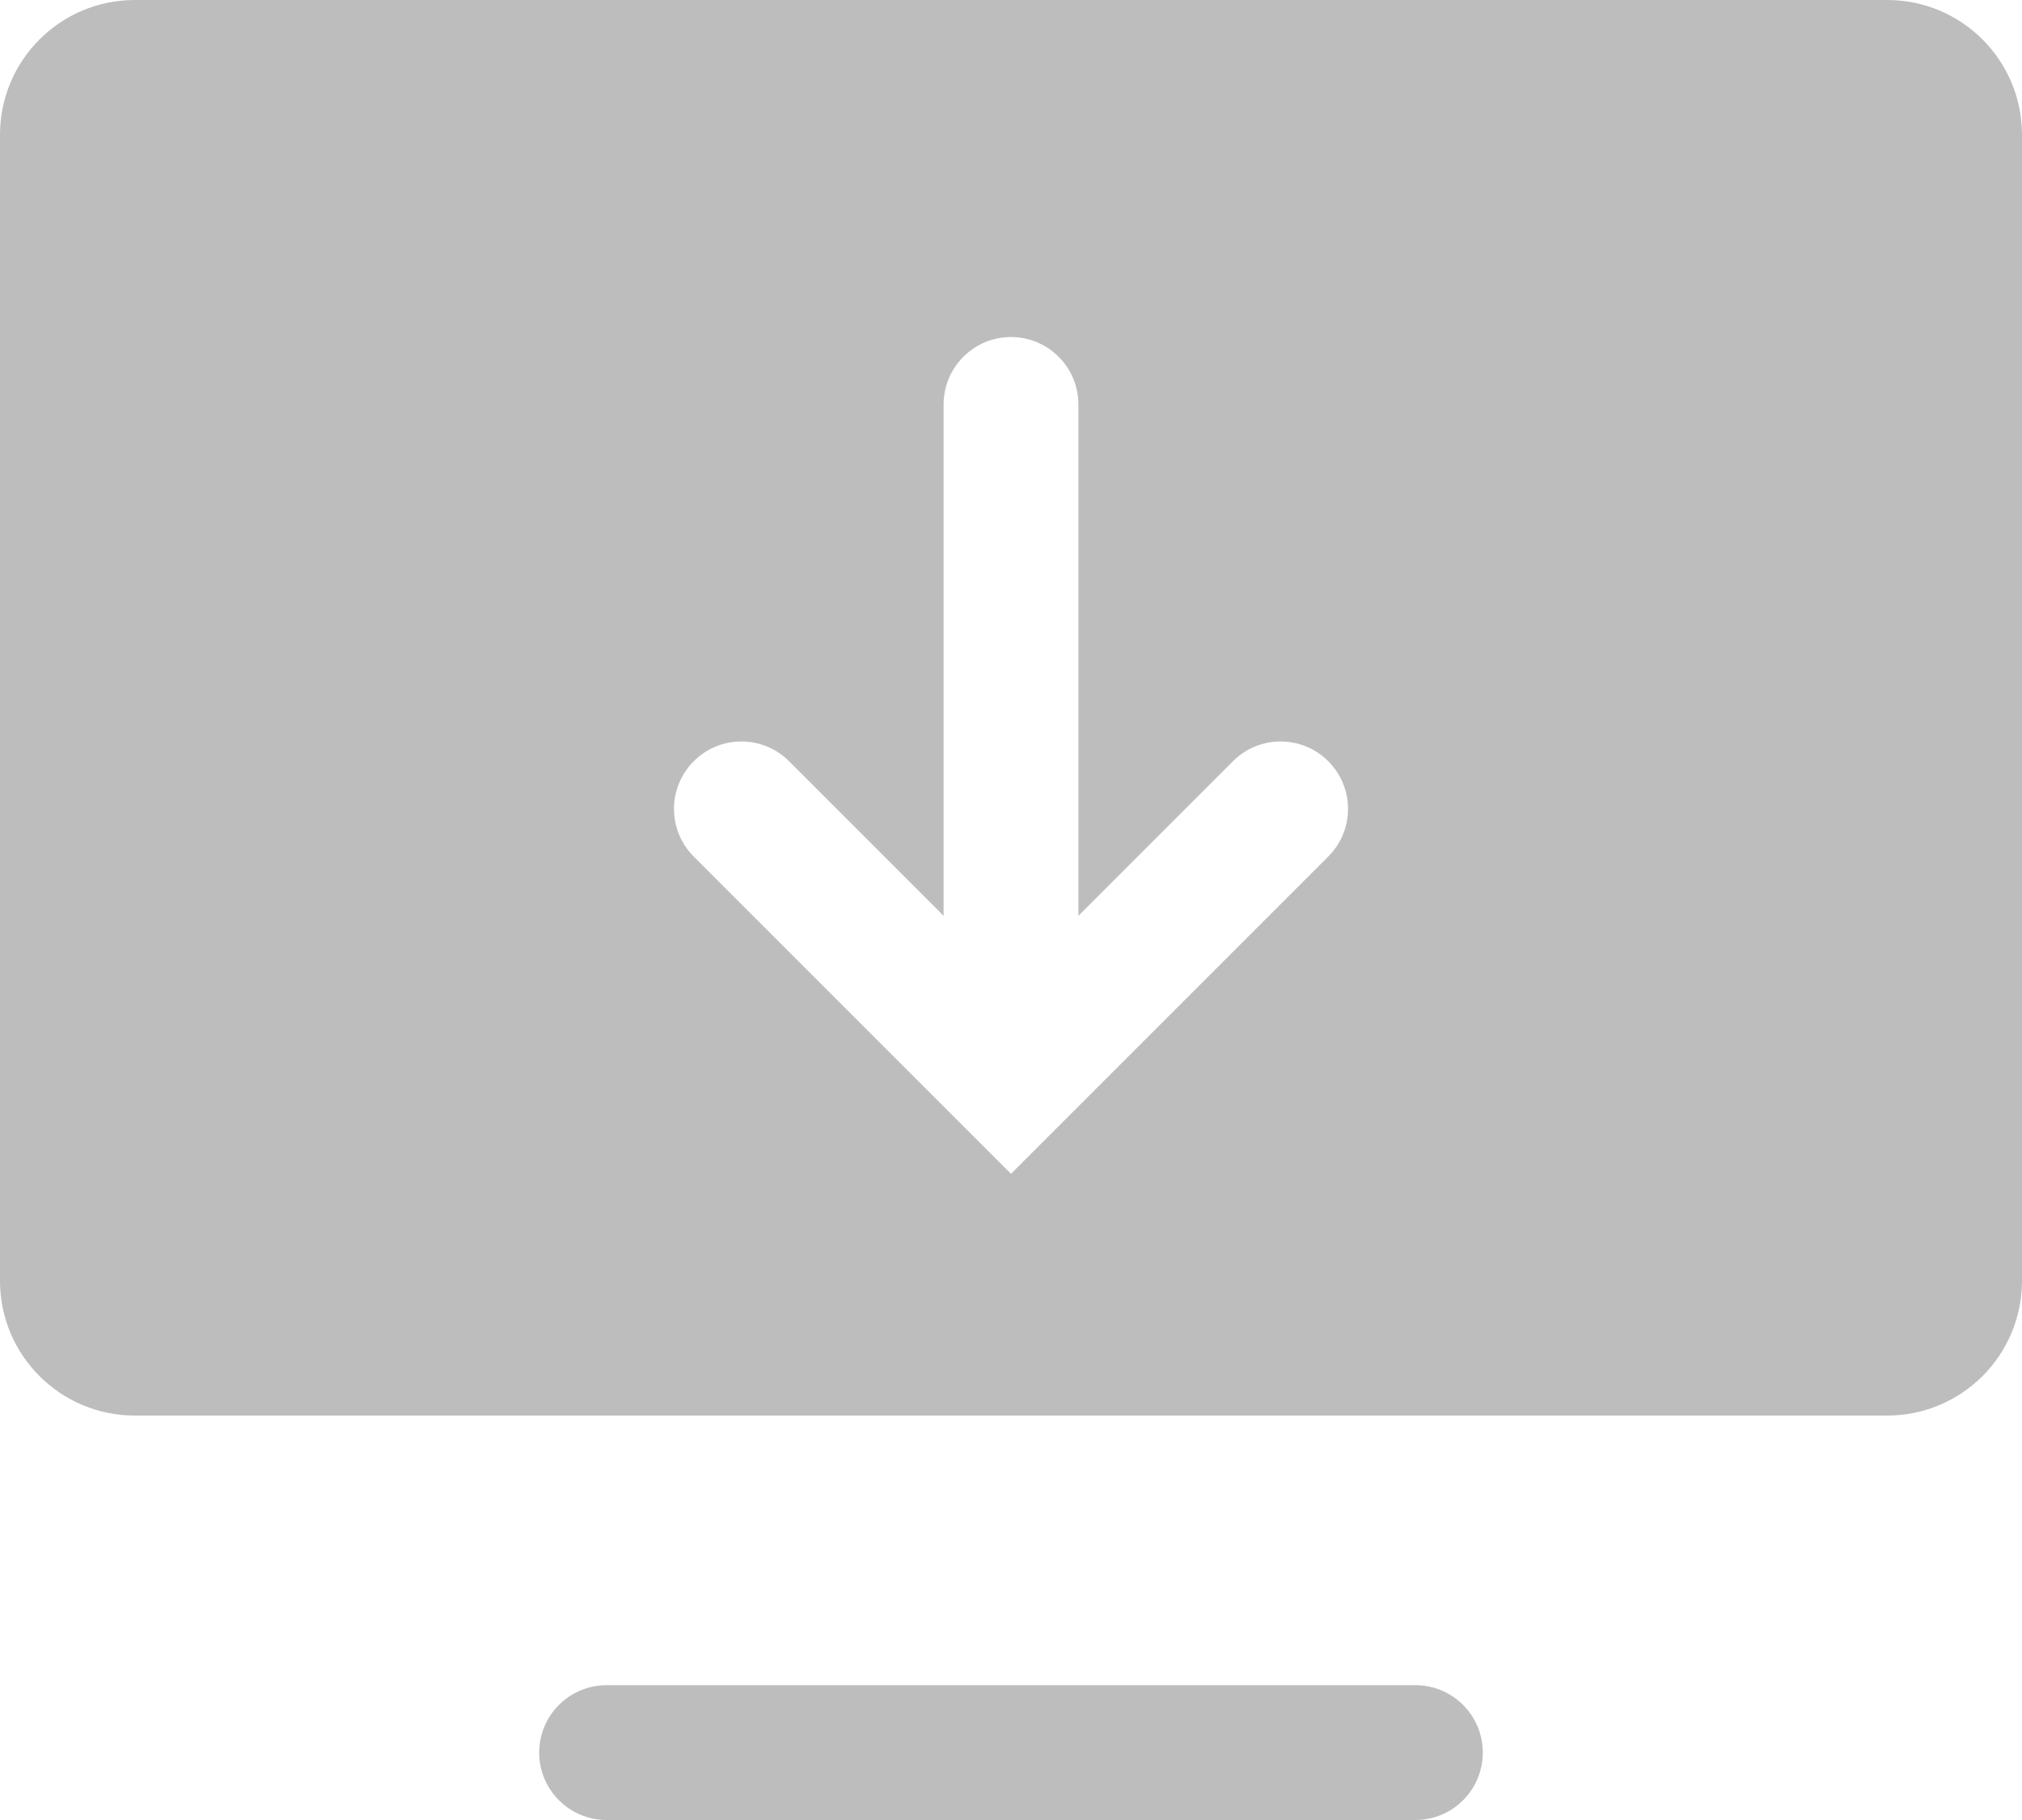
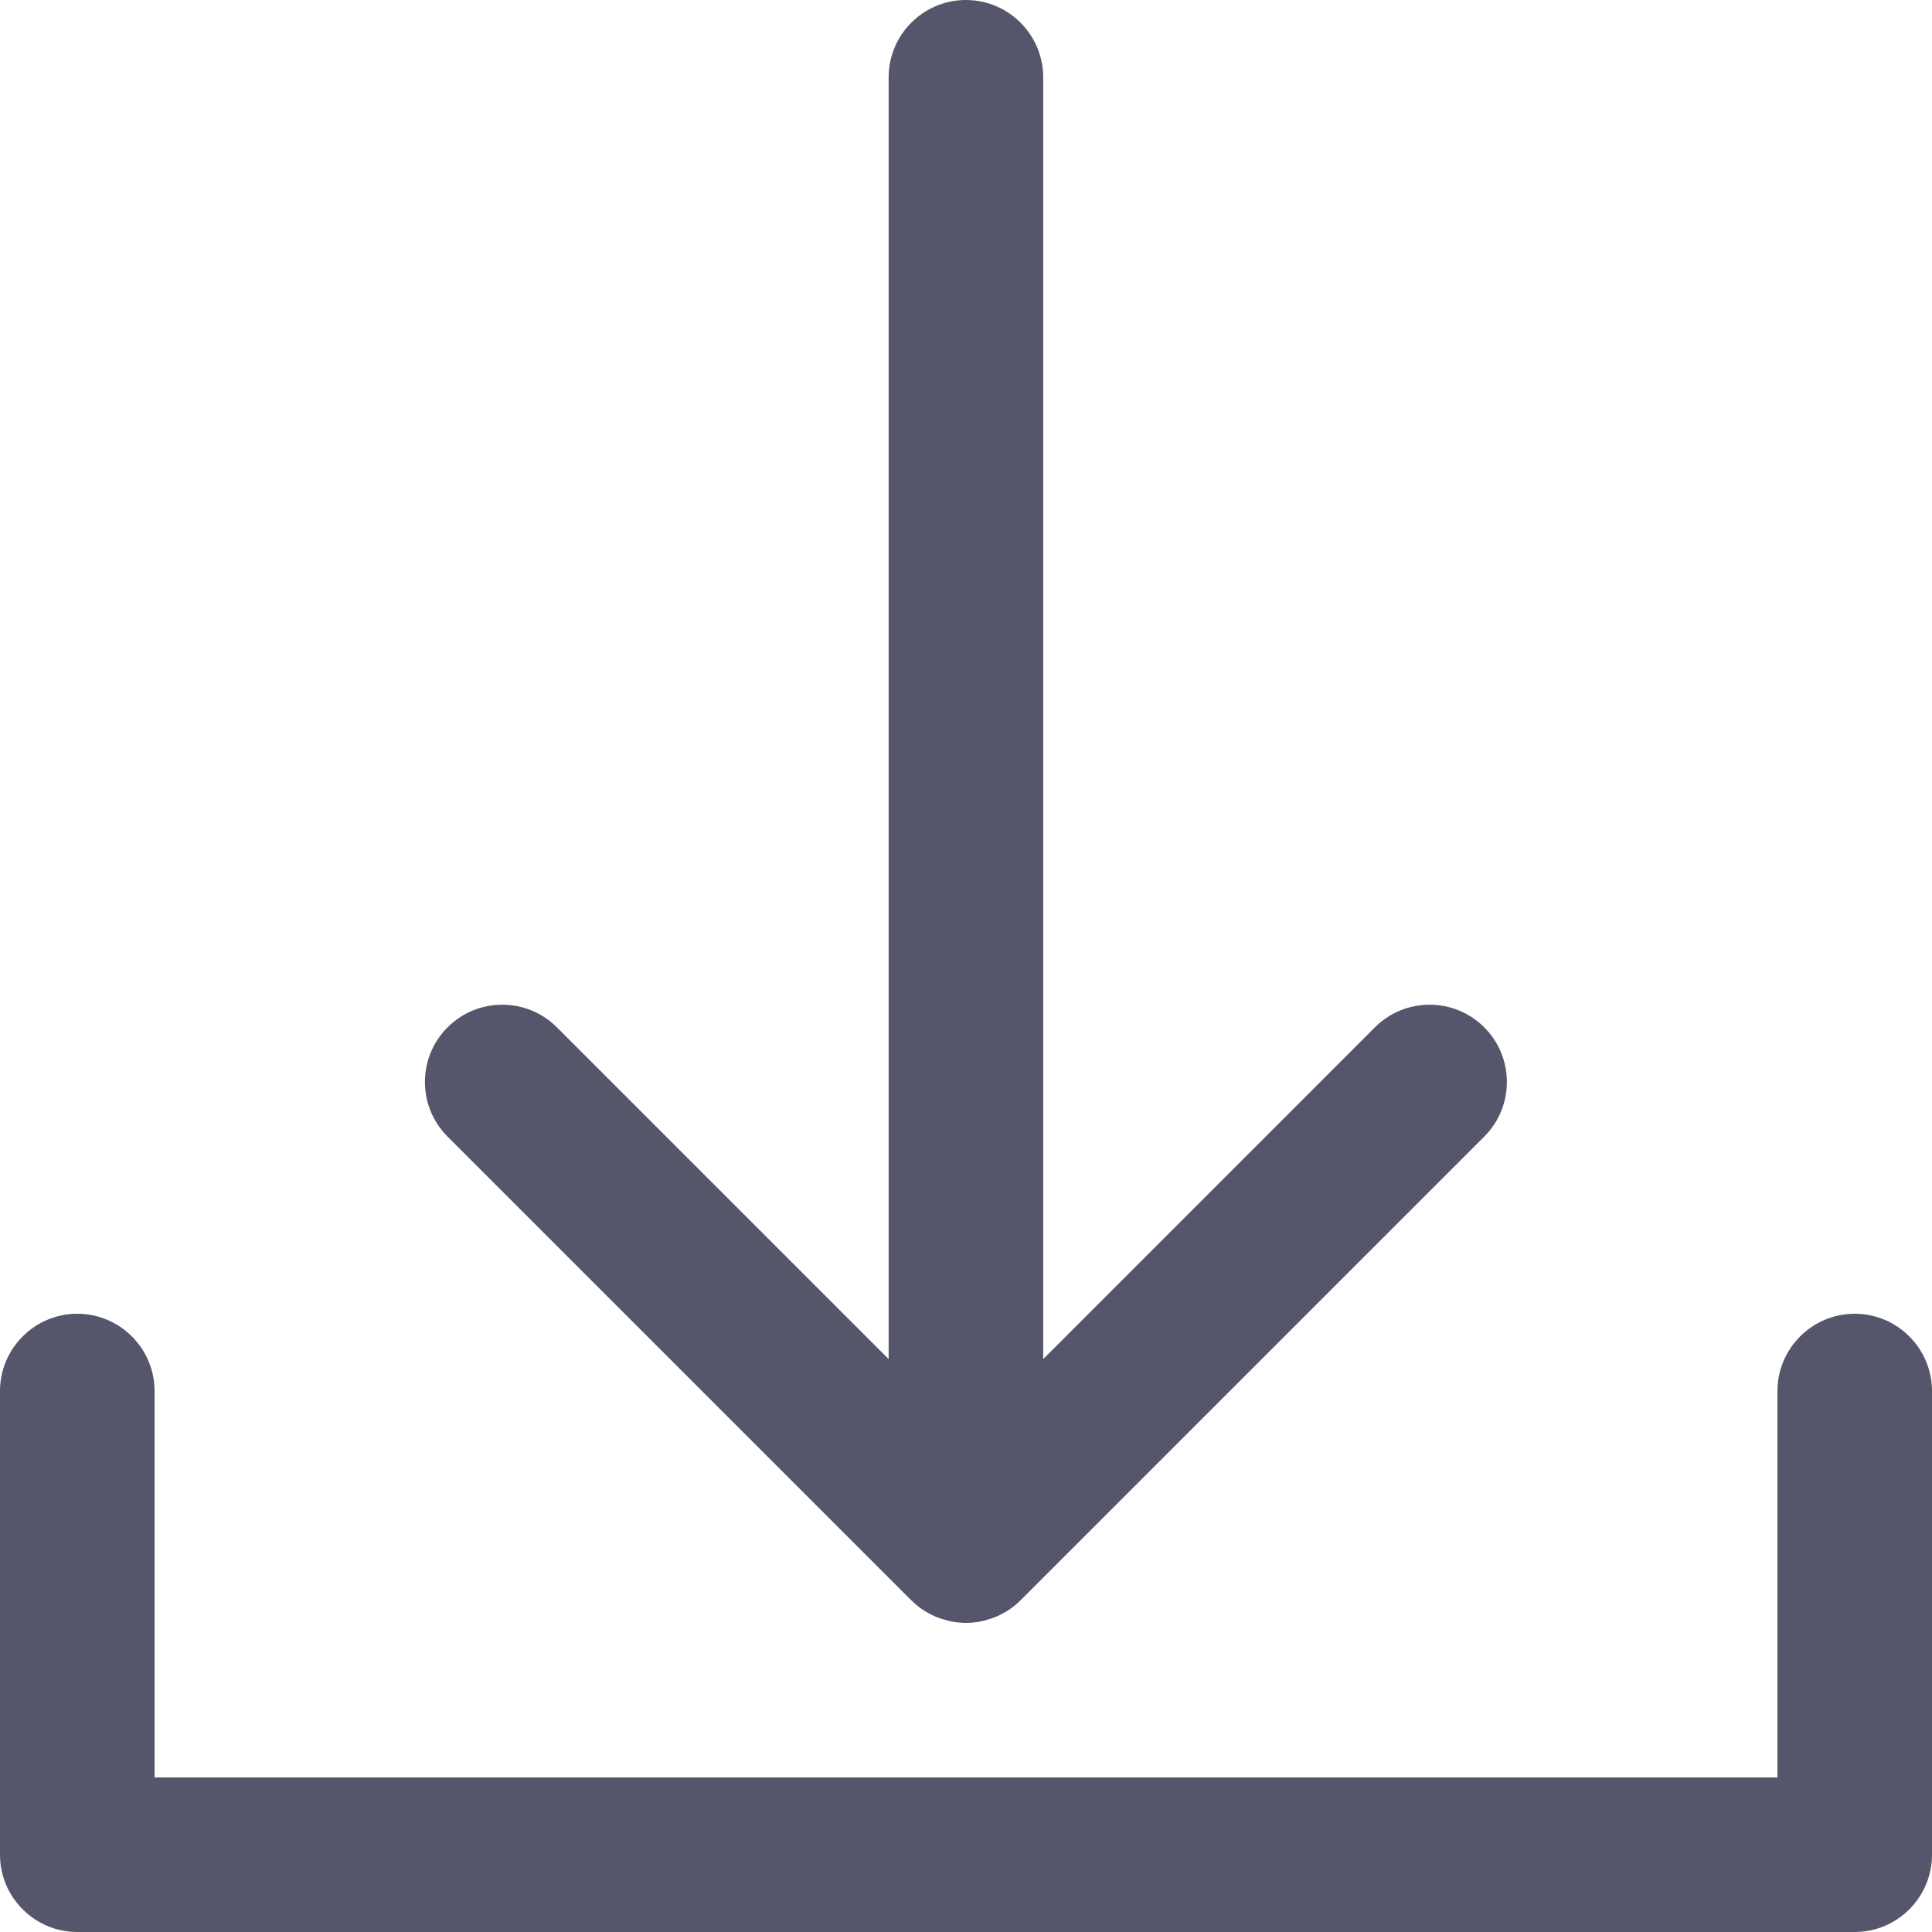
- <svg xmlns="http://www.w3.org/2000/svg" width="30px" height="27px" viewBox="0 0 30 27" version="1.1">
-   <g transform="translate(-1185, -523)" stroke="none" stroke-width="1" fill="#000000" fill-opacity="0.26" fill-rule="nonzero">
-     <path d="M1201,536.586 L1201,529 C1201,528.448 1200.552,528 1200,528 C1199.448,528 1199,528.448 1199,529 L1199,536.586 L1196.707,534.293 C1196.317,533.902 1195.683,533.902 1195.293,534.293 C1194.902,534.683 1194.902,535.317 1195.293,535.707 L1200,540.414 L1204.707,535.707 C1205.098,535.317 1205.098,534.683 1204.707,534.293 C1204.317,533.902 1203.683,533.902 1203.293,534.293 L1201,536.586 Z M1206,548 C1206.552,548 1207,548.448 1207,549 C1207,549.552 1206.552,550 1206,550 L1194,550 C1193.448,550 1193,549.552 1193,549 C1193,548.448 1193.448,548 1194,548 L1206,548 Z M1187,523 L1213,523 C1214.105,523 1215,523.895 1215,525 L1215,542 C1215,543.105 1214.105,544 1213,544 L1187,544 C1185.895,544 1185,543.105 1185,542 L1185,525 C1185,523.895 1185.895,523 1187,523 Z" />
-   </g>
+ <svg xmlns="http://www.w3.org/2000/svg" width="48" height="48" viewBox="0 0 48 48" fill="none">
+   <path fill-rule="evenodd" clip-rule="evenodd" d="M22.702 39.816L22.642 39.758H22.639L11.119 28.238C10.37 27.49 10.37 26.273 11.119 25.524C11.482 25.162 11.964 24.962 12.478 24.962C12.991 24.962 13.474 25.162 13.836 25.524L22.078 33.766V1.92C22.078 0.862 22.939 0 23.998 0C25.056 0 25.918 0.862 25.918 1.92V33.766L34.159 25.524C34.522 25.162 35.004 24.962 35.518 24.962C36.031 24.962 36.514 25.162 36.876 25.524C37.625 26.273 37.625 27.49 36.876 28.238L25.356 39.758C25.267 39.847 25.169 39.929 25.063 39.998C25.018 40.03 24.965 40.058 24.912 40.085L24.908 40.087C24.847 40.12 24.791 40.15 24.732 40.174C24.672 40.198 24.607 40.219 24.545 40.236C24.487 40.255 24.432 40.27 24.374 40.282C24.25 40.308 24.122 40.32 23.998 40.32C23.873 40.32 23.746 40.306 23.621 40.282C23.563 40.27 23.508 40.255 23.453 40.236C23.388 40.219 23.326 40.2 23.263 40.174C23.203 40.15 23.148 40.121 23.093 40.09C23.033 40.061 22.982 40.032 22.932 39.998C22.85 39.943 22.774 39.881 22.702 39.816ZM44.16 34.56C44.16 33.502 45.022 32.64 46.08 32.64C47.138 32.64 48 33.502 48 34.56V46.08C48 47.138 47.138 48 46.08 48H1.92C0.862 48 0 47.138 0 46.08V34.56C0 33.502 0.862 32.64 1.92 32.64C2.978 32.64 3.84 33.502 3.84 34.56V44.16H44.16V34.56Z" fill="#55566B" />
</svg>
